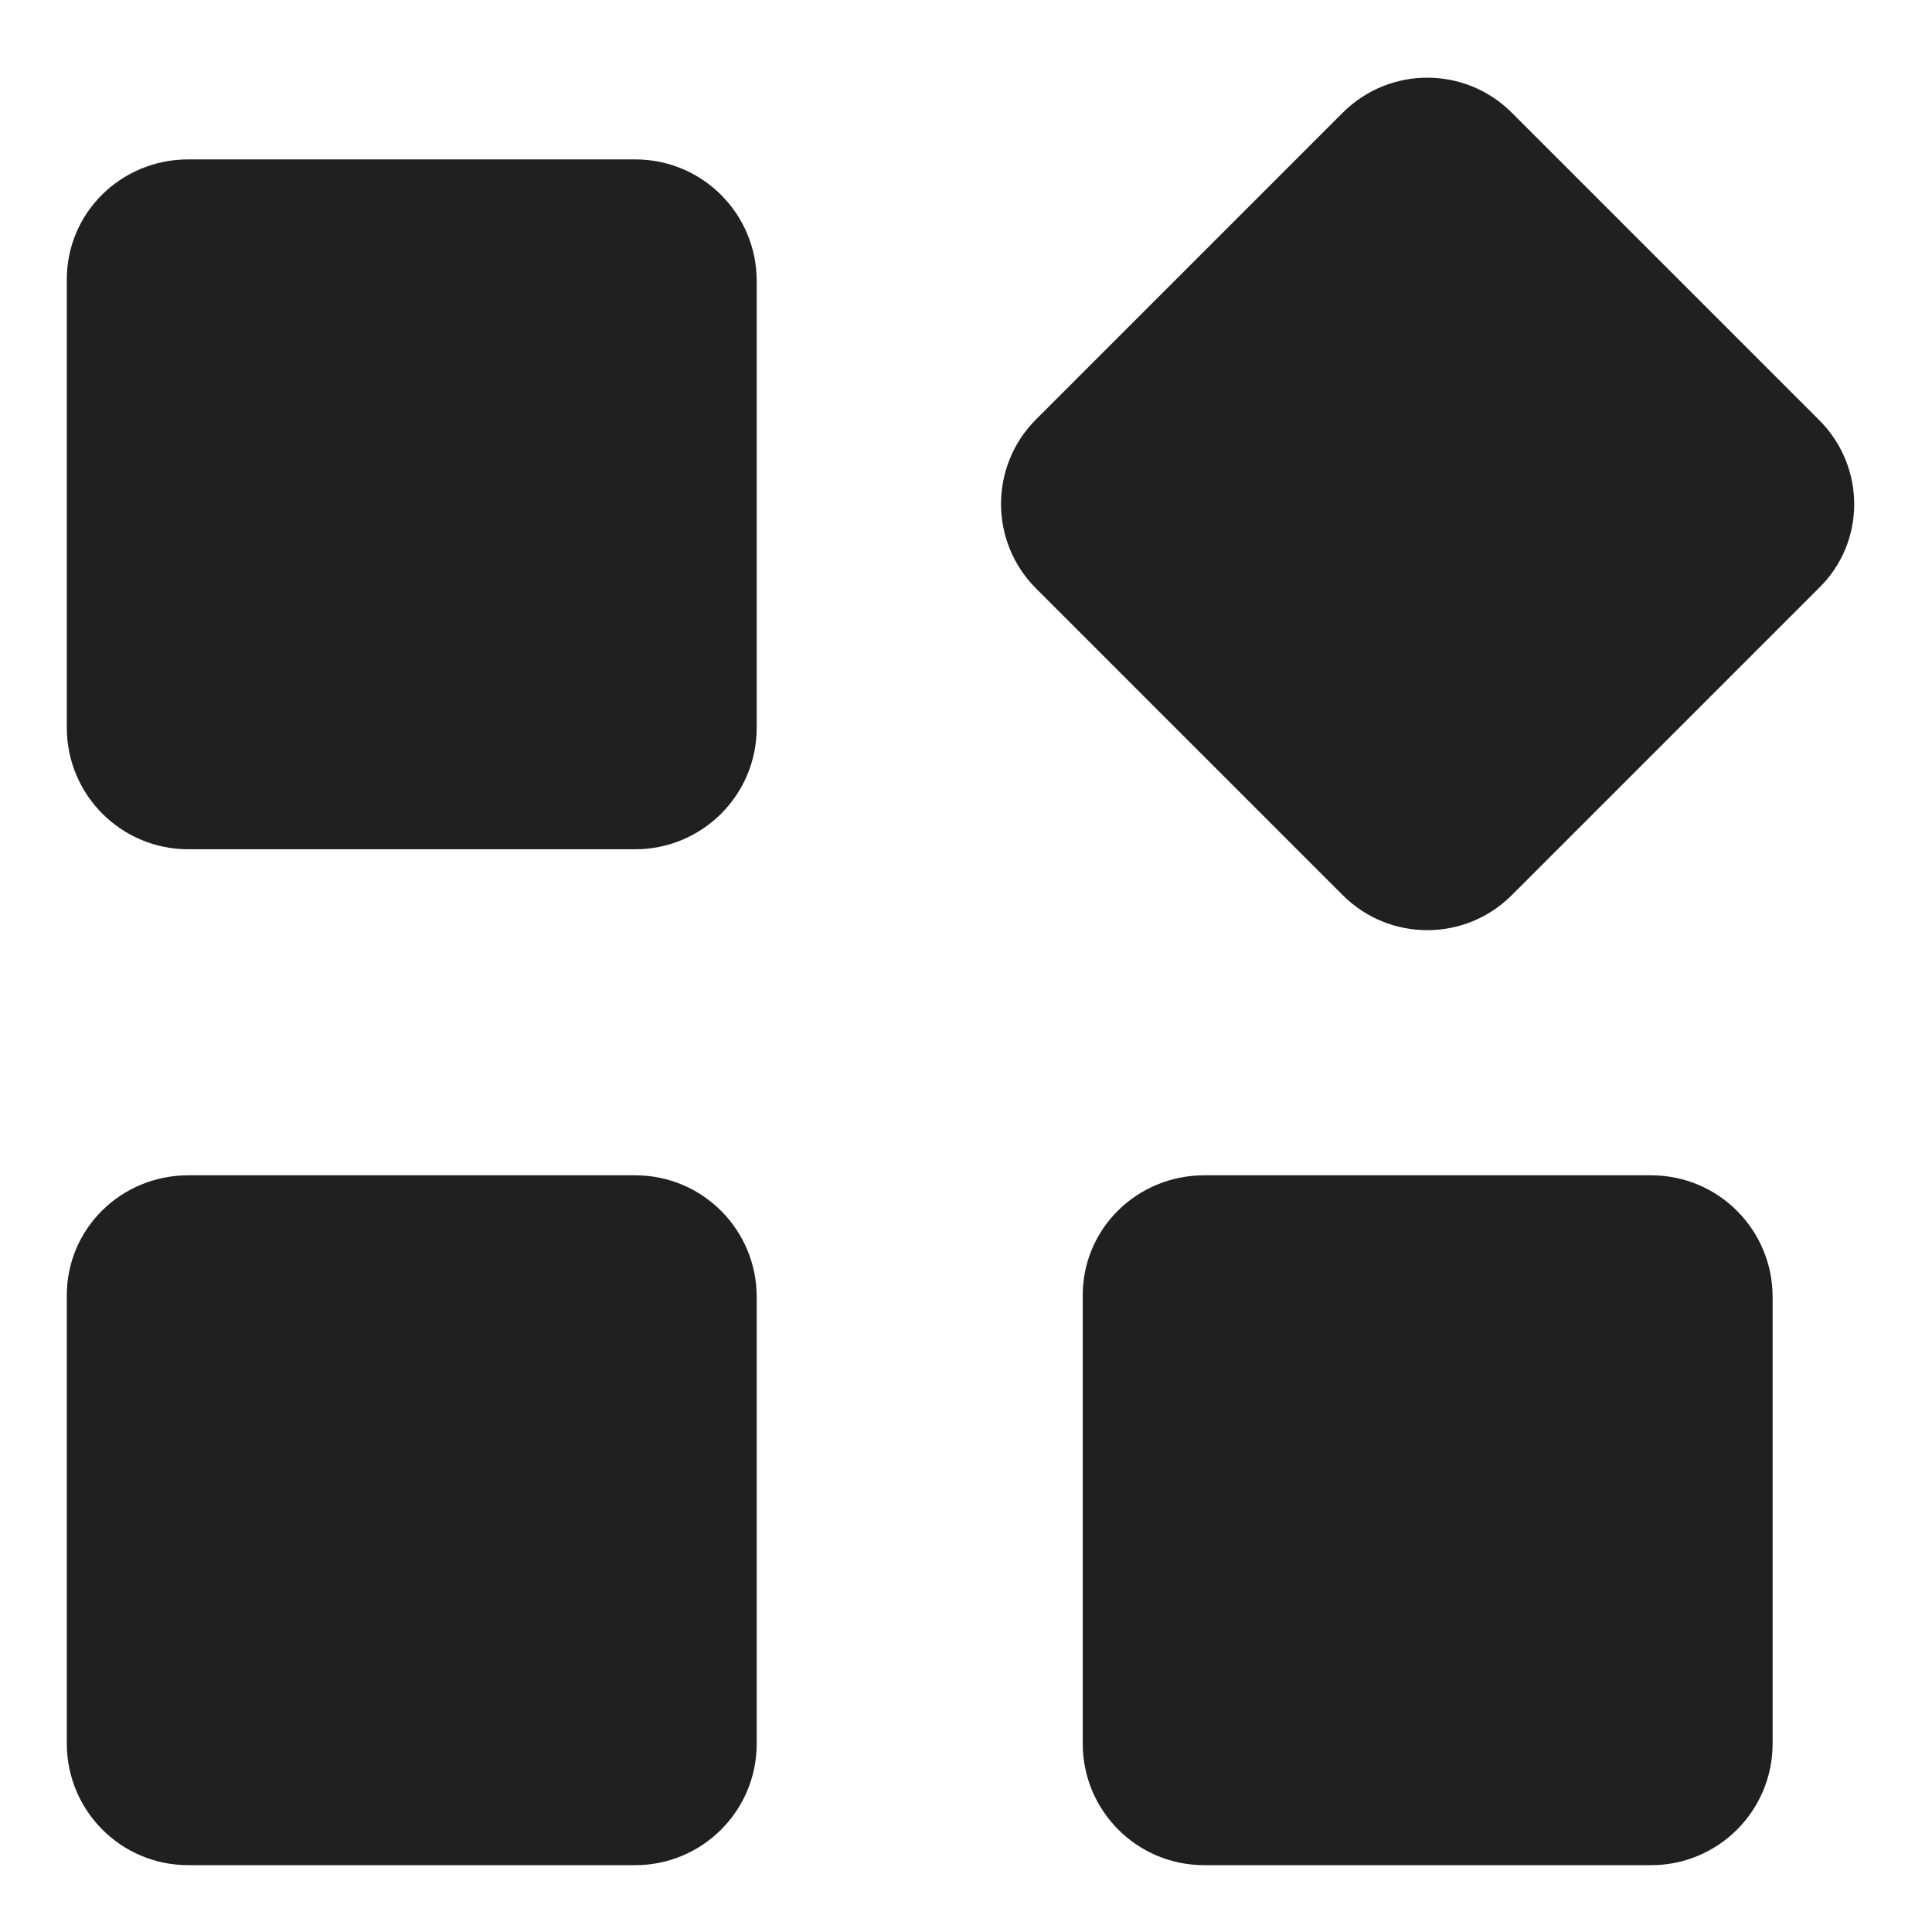
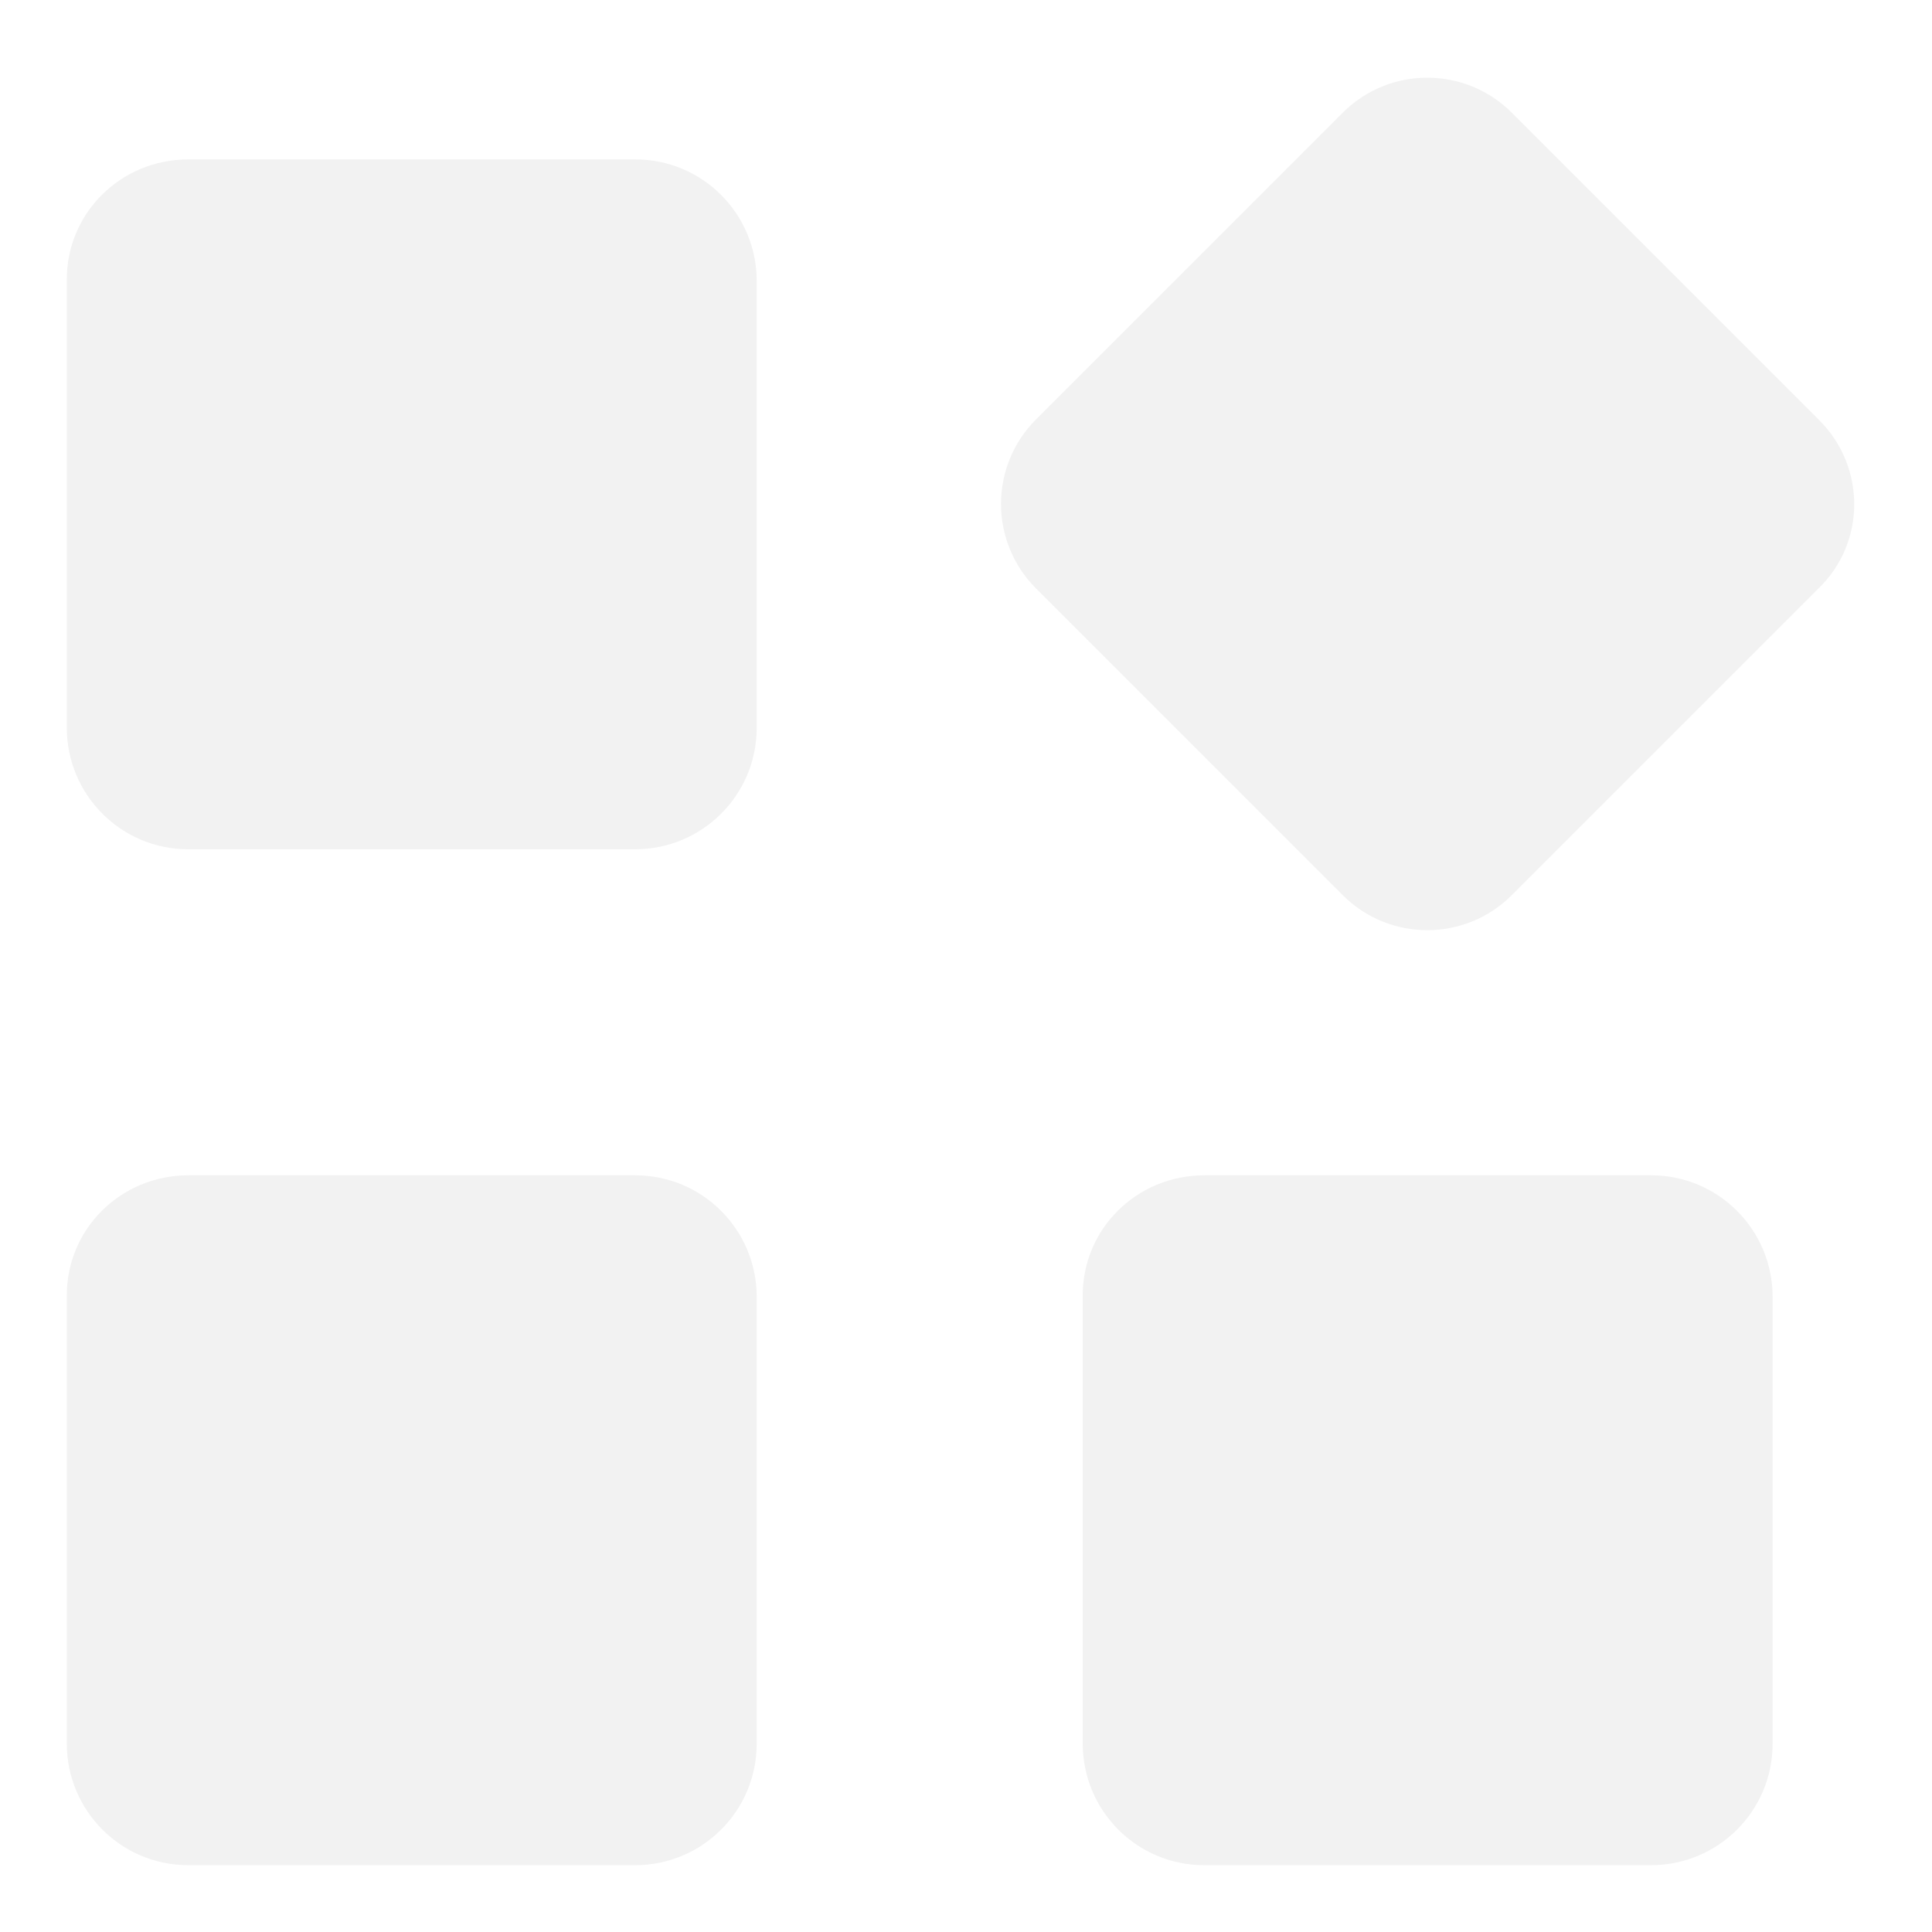
<svg xmlns="http://www.w3.org/2000/svg" version="1.1" id="Camada_1" x="0px" y="0px" viewBox="0 0 24 24" style="enable-background:new 0 0 24 24;" xml:space="preserve">
  <style type="text/css">
- 	.st0{fill:#202020;}
+ 	.st0{fill:#f2f2f2;}
</style>
  <g>
    <path class="st0" d="M411.32,338.49h5.55c0.84,0,1.51,0.68,1.51,1.51v5.55c0,0.84-0.68,1.51-1.51,1.51h-5.55   c-0.84,0-1.51-0.68-1.51-1.51V340C409.8,339.16,410.48,338.49,411.32,338.49z" />
    <path class="st0" d="M431.58,341.73l-3.81-3.81c-0.58-0.58-1.52-0.58-2.1,0l-3.81,3.81c-0.58,0.58-0.58,1.52,0,2.1l3.81,3.81   c0.58,0.58,1.52,0.58,2.1,0l3.81-3.81C432.16,343.25,432.16,342.31,431.58,341.73z" />
    <path class="st0" d="M423.94,351.1h5.55c0.84,0,1.51,0.68,1.51,1.51v5.55c0,0.84-0.68,1.51-1.51,1.51h-5.55   c-0.84,0-1.51-0.68-1.51-1.51v-5.55C422.42,351.78,423.1,351.1,423.94,351.1z" />
    <path class="st0" d="M411.32,351.1h5.55c0.84,0,1.51,0.68,1.51,1.51v5.55c0,0.84-0.68,1.51-1.51,1.51h-5.55   c-0.84,0-1.51-0.68-1.51-1.51v-5.55C409.8,351.78,410.48,351.1,411.32,351.1z" />
  </g>
  <g>
    <path class="st0" d="M2.34,1.98h5.55c0.84,0,1.51,0.68,1.51,1.51v5.55c0,0.84-0.68,1.51-1.51,1.51H2.34   c-0.84,0-1.51-0.68-1.51-1.51V3.49C0.82,2.65,1.5,1.98,2.34,1.98z" />
    <path class="st0" d="M22.6,5.22L18.78,1.4c-0.58-0.58-1.52-0.58-2.1,0l-3.81,3.81c-0.58,0.58-0.58,1.52,0,2.1l3.81,3.81   c0.58,0.58,1.52,0.58,2.1,0l3.81-3.81C23.18,6.74,23.18,5.8,22.6,5.22z" />
    <path class="st0" d="M14.96,14.6h5.55c0.84,0,1.51,0.68,1.51,1.51v5.55c0,0.84-0.68,1.51-1.51,1.51h-5.55   c-0.84,0-1.51-0.68-1.51-1.51v-5.55C13.44,15.27,14.12,14.6,14.96,14.6z" />
    <path class="st0" d="M2.34,14.6h5.55c0.84,0,1.51,0.68,1.51,1.51v5.55c0,0.84-0.68,1.51-1.51,1.51H2.34   c-0.84,0-1.51-0.68-1.51-1.51v-5.55C0.82,15.27,1.5,14.6,2.34,14.6z" />
  </g>
</svg>
